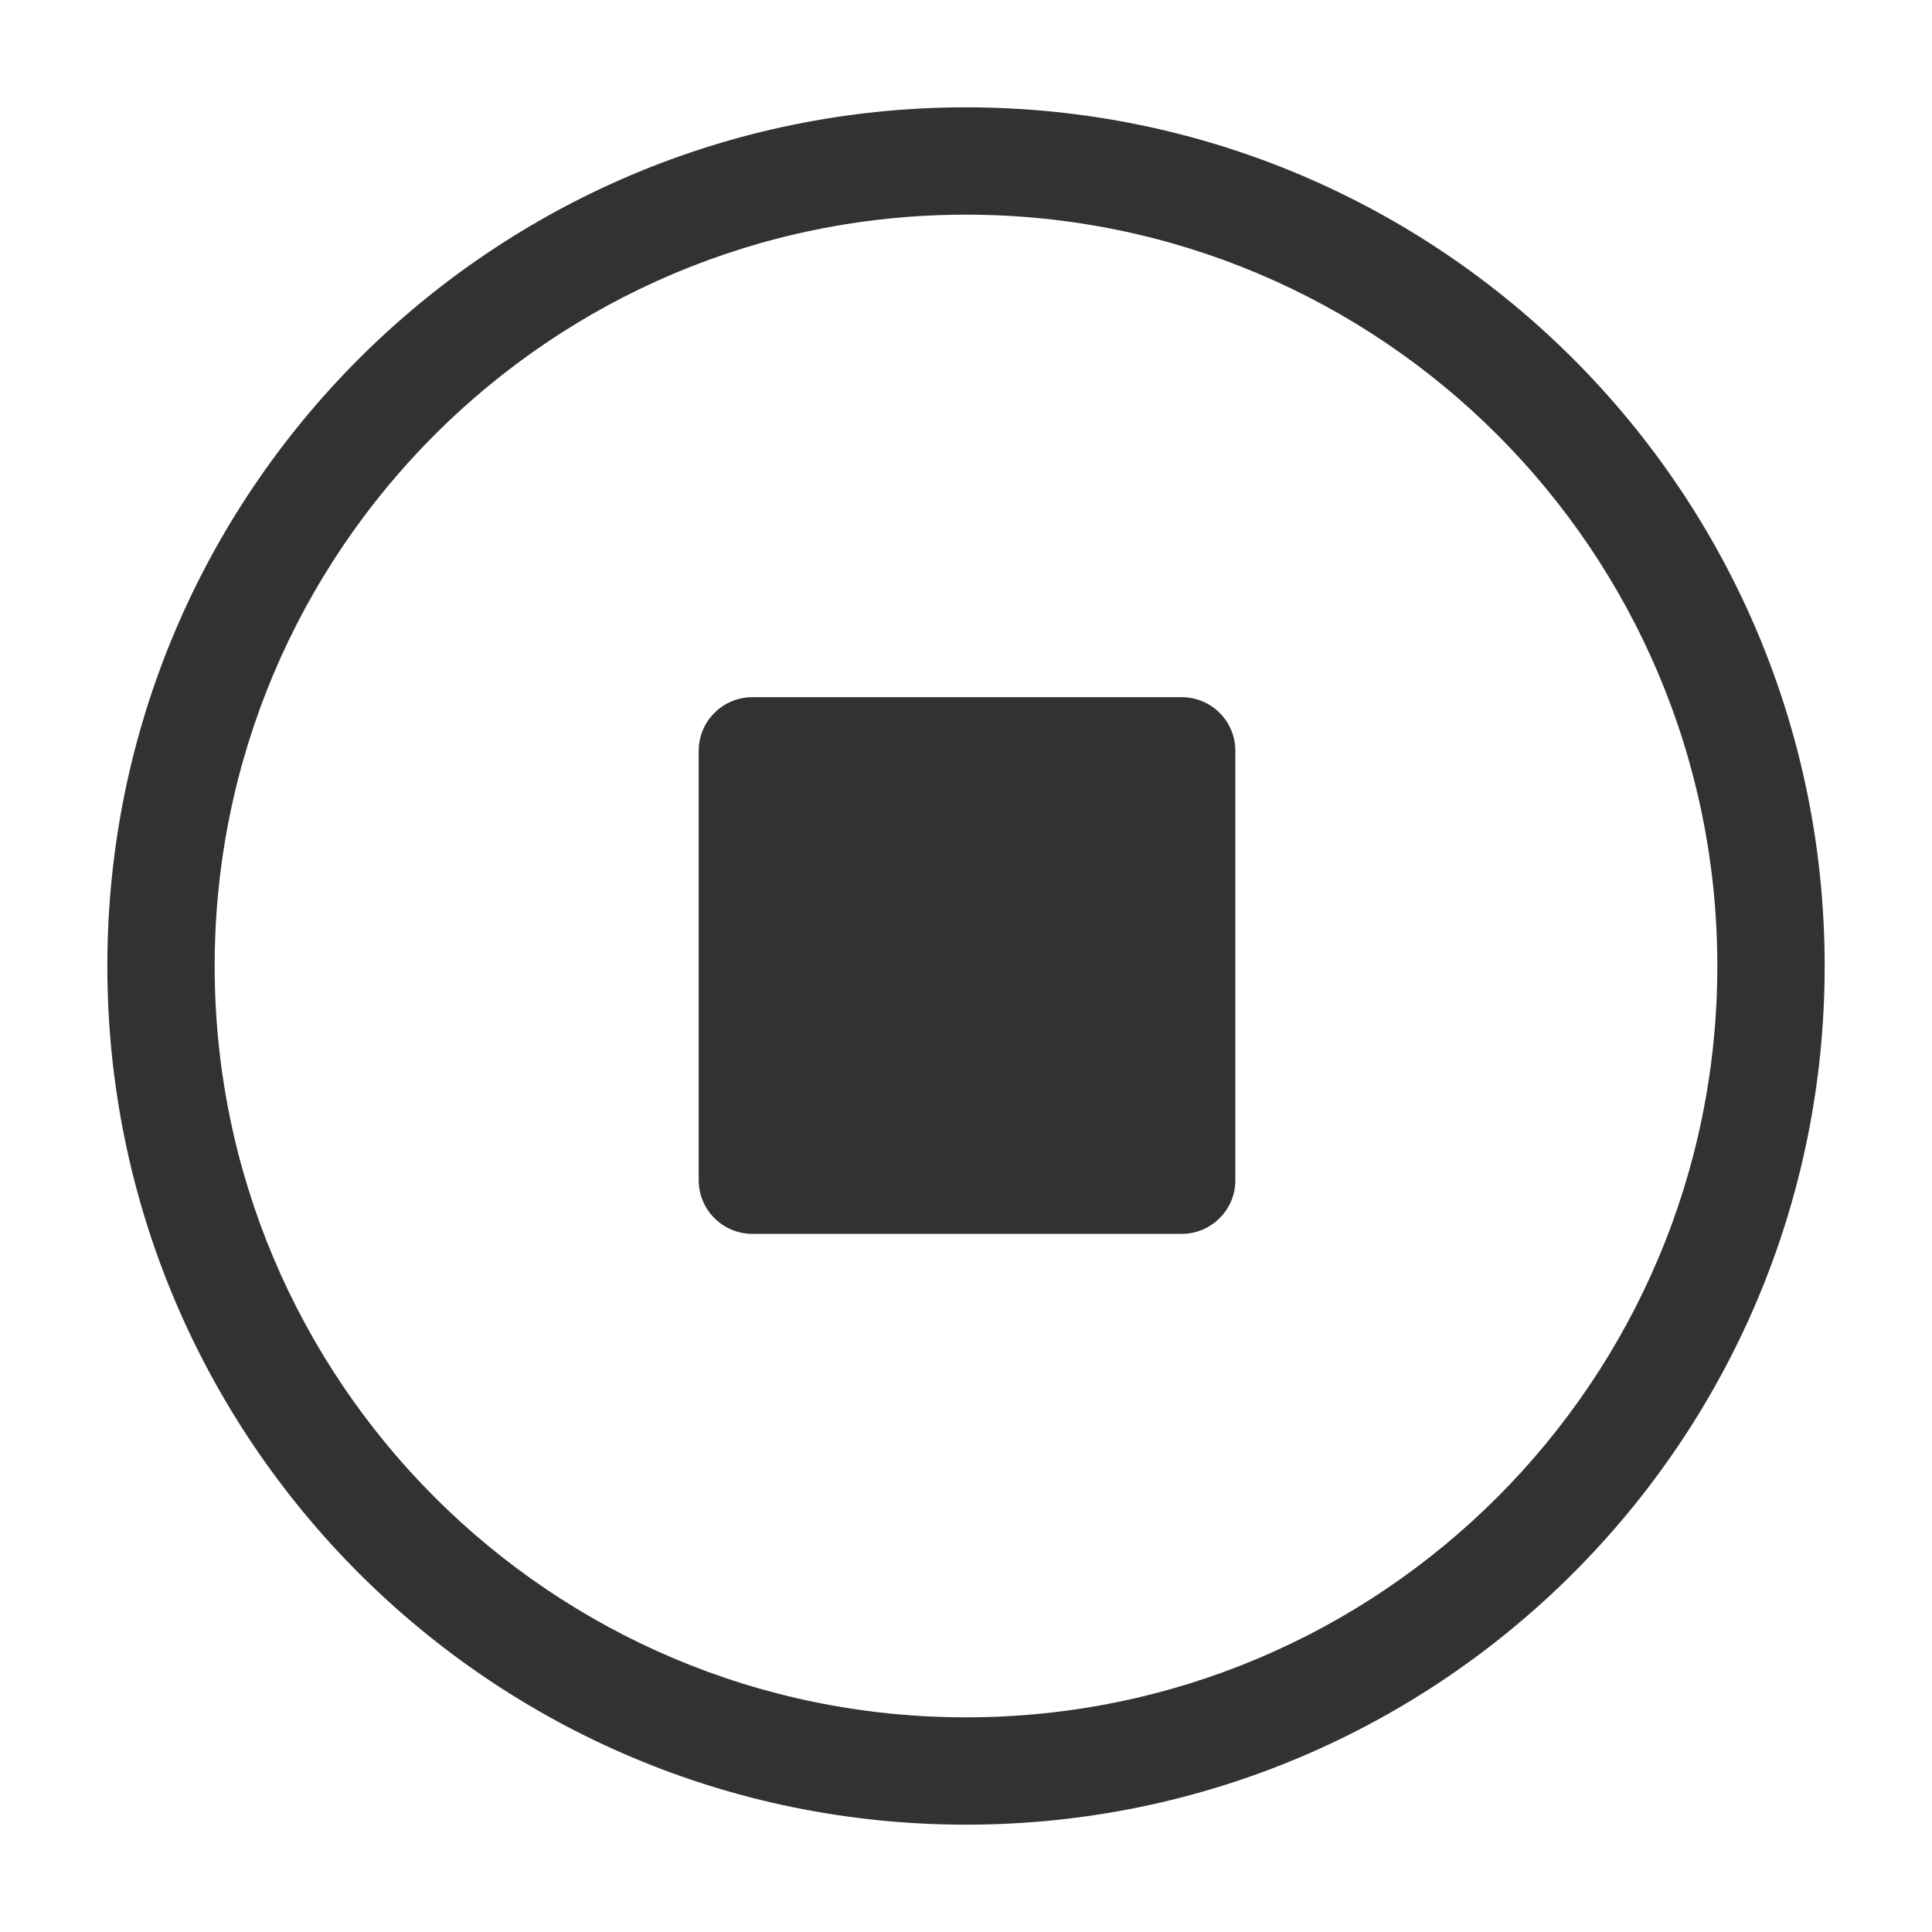
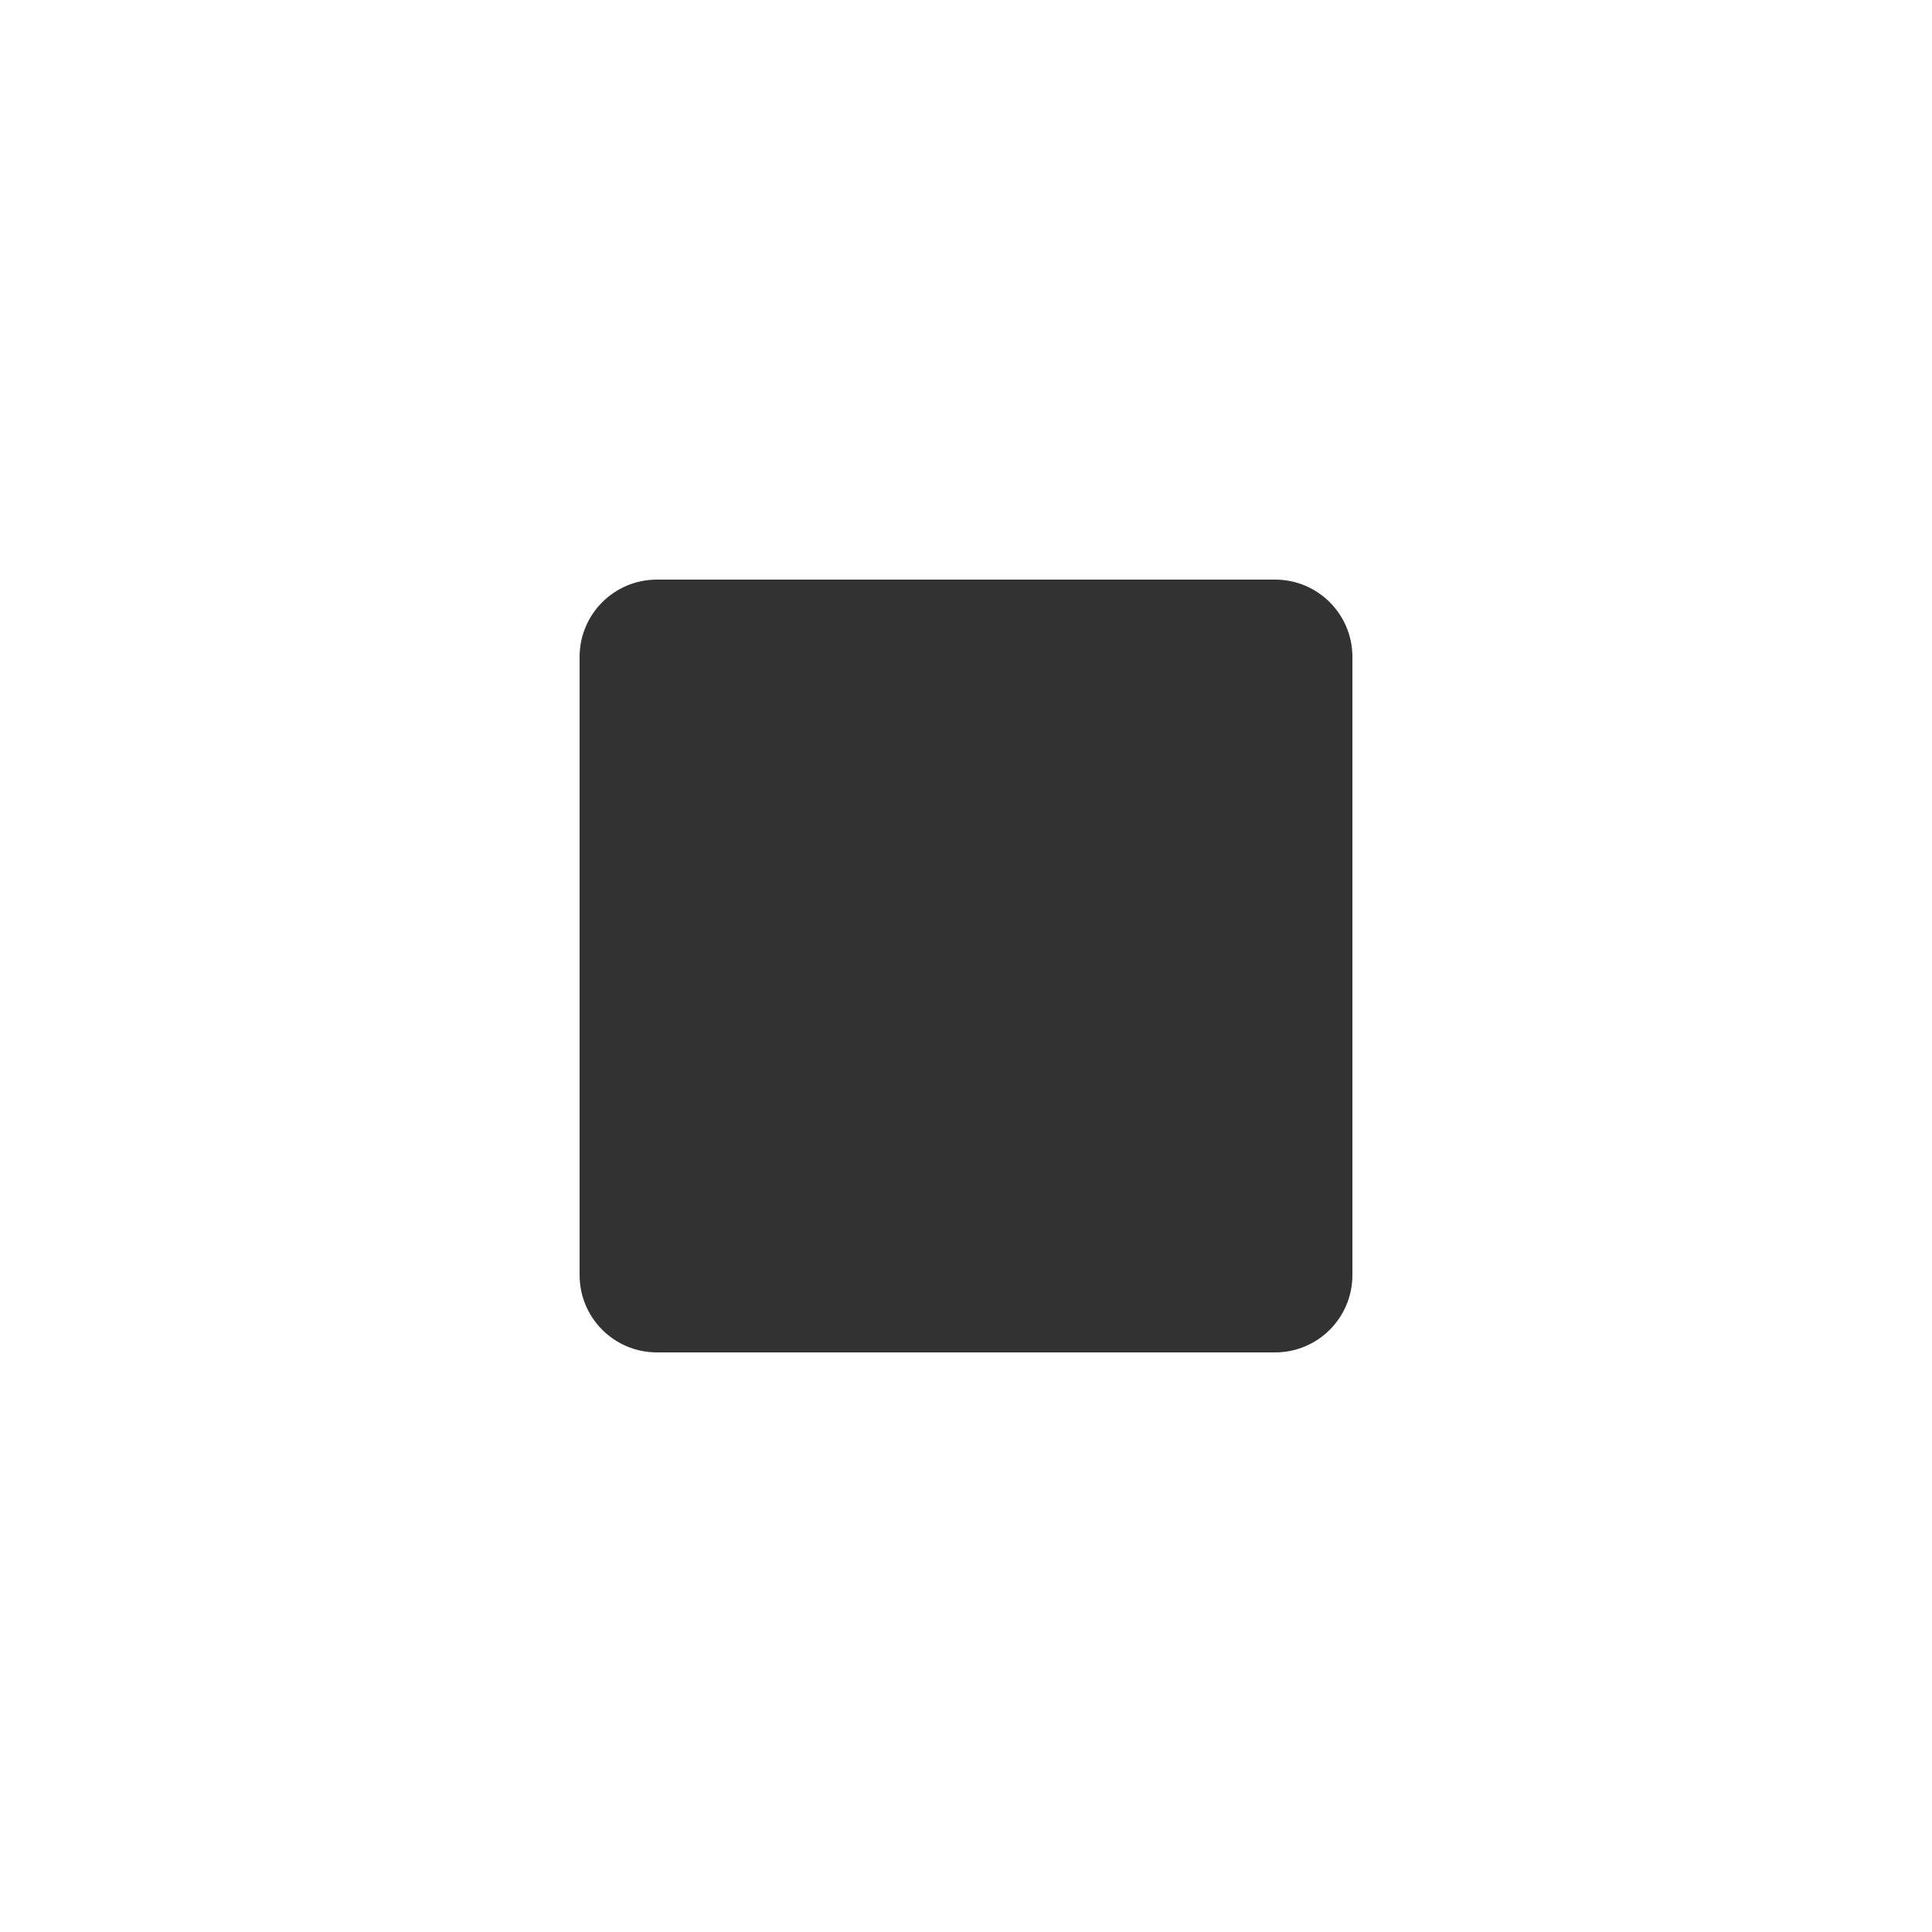
<svg xmlns="http://www.w3.org/2000/svg" width="1000" height="1000">
-   <path d="M389.422 360.863h222.222c15.342 0 27.778 12.437 27.778 27.778v222.222c0 15.342-12.436 27.778-27.778 27.778H389.422c-15.341 0-27.778-12.436-27.778-27.778V388.641c0-15.341 12.437-27.778 27.778-27.778zM500 888.89c214.777 0 388.889-174.112 388.889-388.889 0-214.777-174.112-388.889-388.889-388.889-214.777 0-388.889 174.112-388.889 388.889 0 214.777 174.112 388.889 388.889 388.889zm0 55.555C254.54 944.444 55.556 745.46 55.556 500S254.54 55.556 500 55.556 944.444 254.54 944.444 500 745.46 944.444 500 944.444z" fill="#323233" fill-rule="evenodd" />
+   <path d="M340 300h320c22.091 0 40 17.909 40 40v320c0 22.091-17.909 40-40 40H340c-22.091 0-40-17.909-40-40V340c0-22.091 17.909-40 40-40z" fill="#323233" fill-rule="evenodd" />
</svg>
